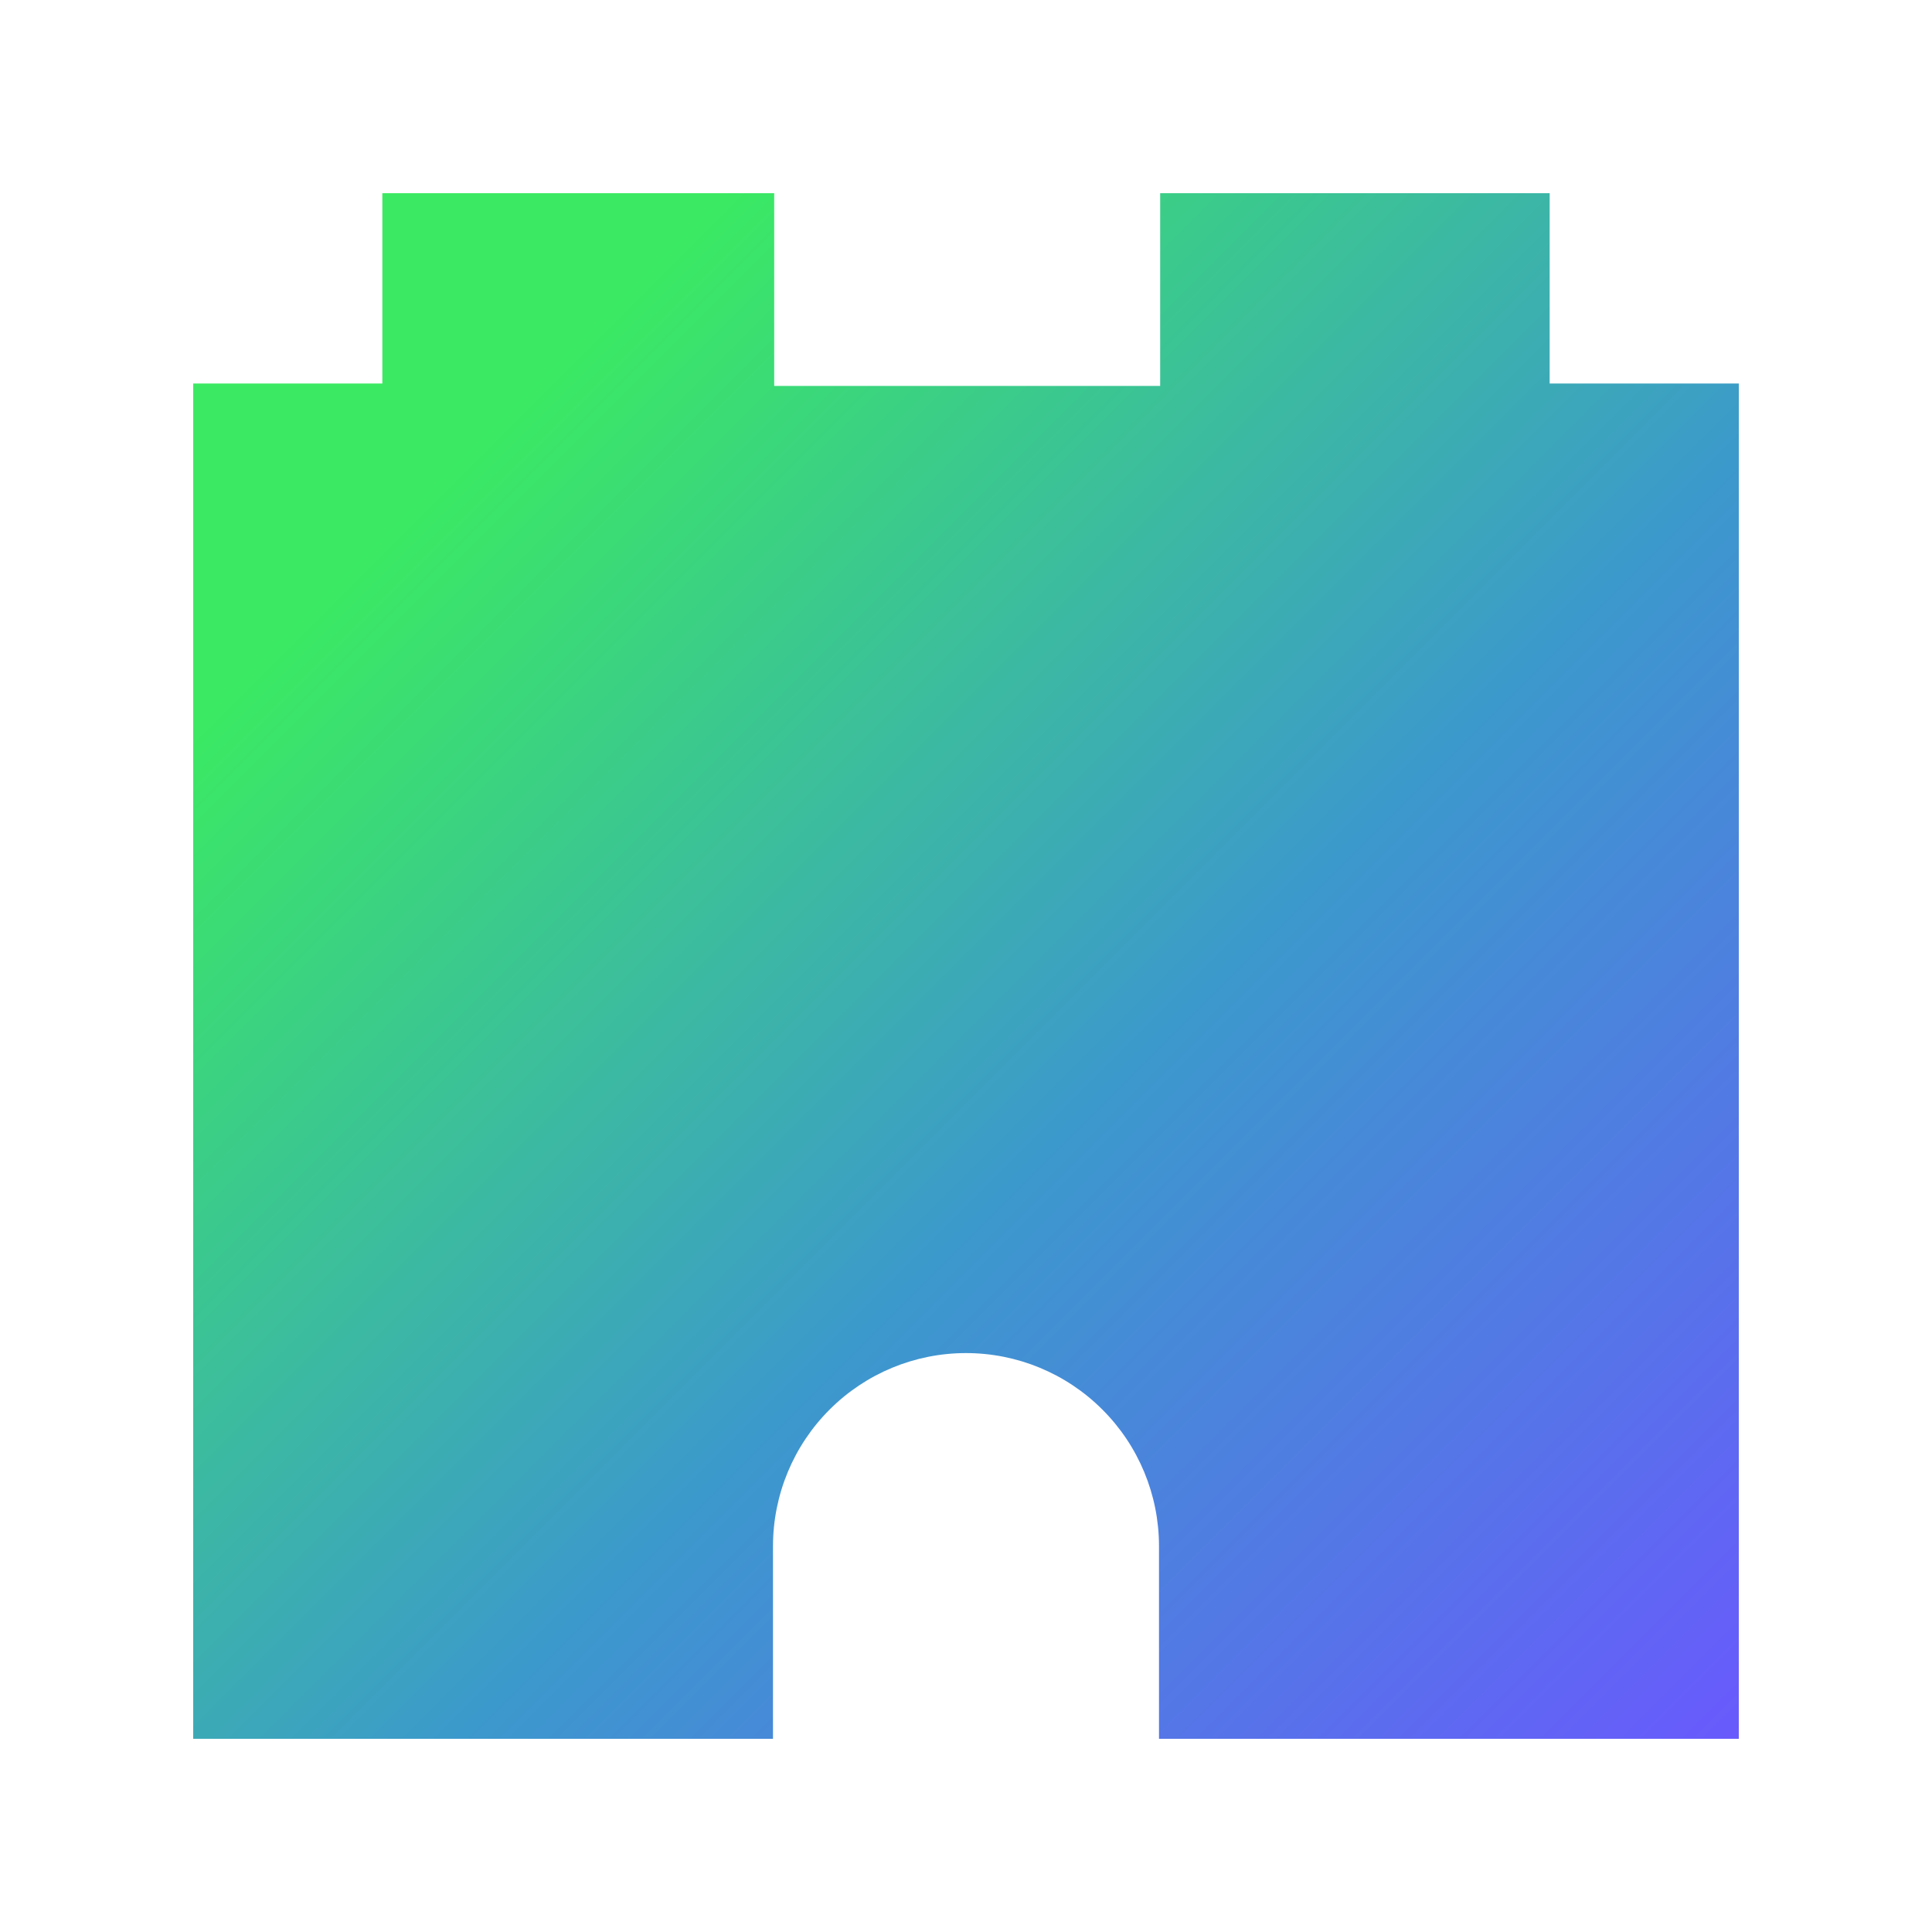
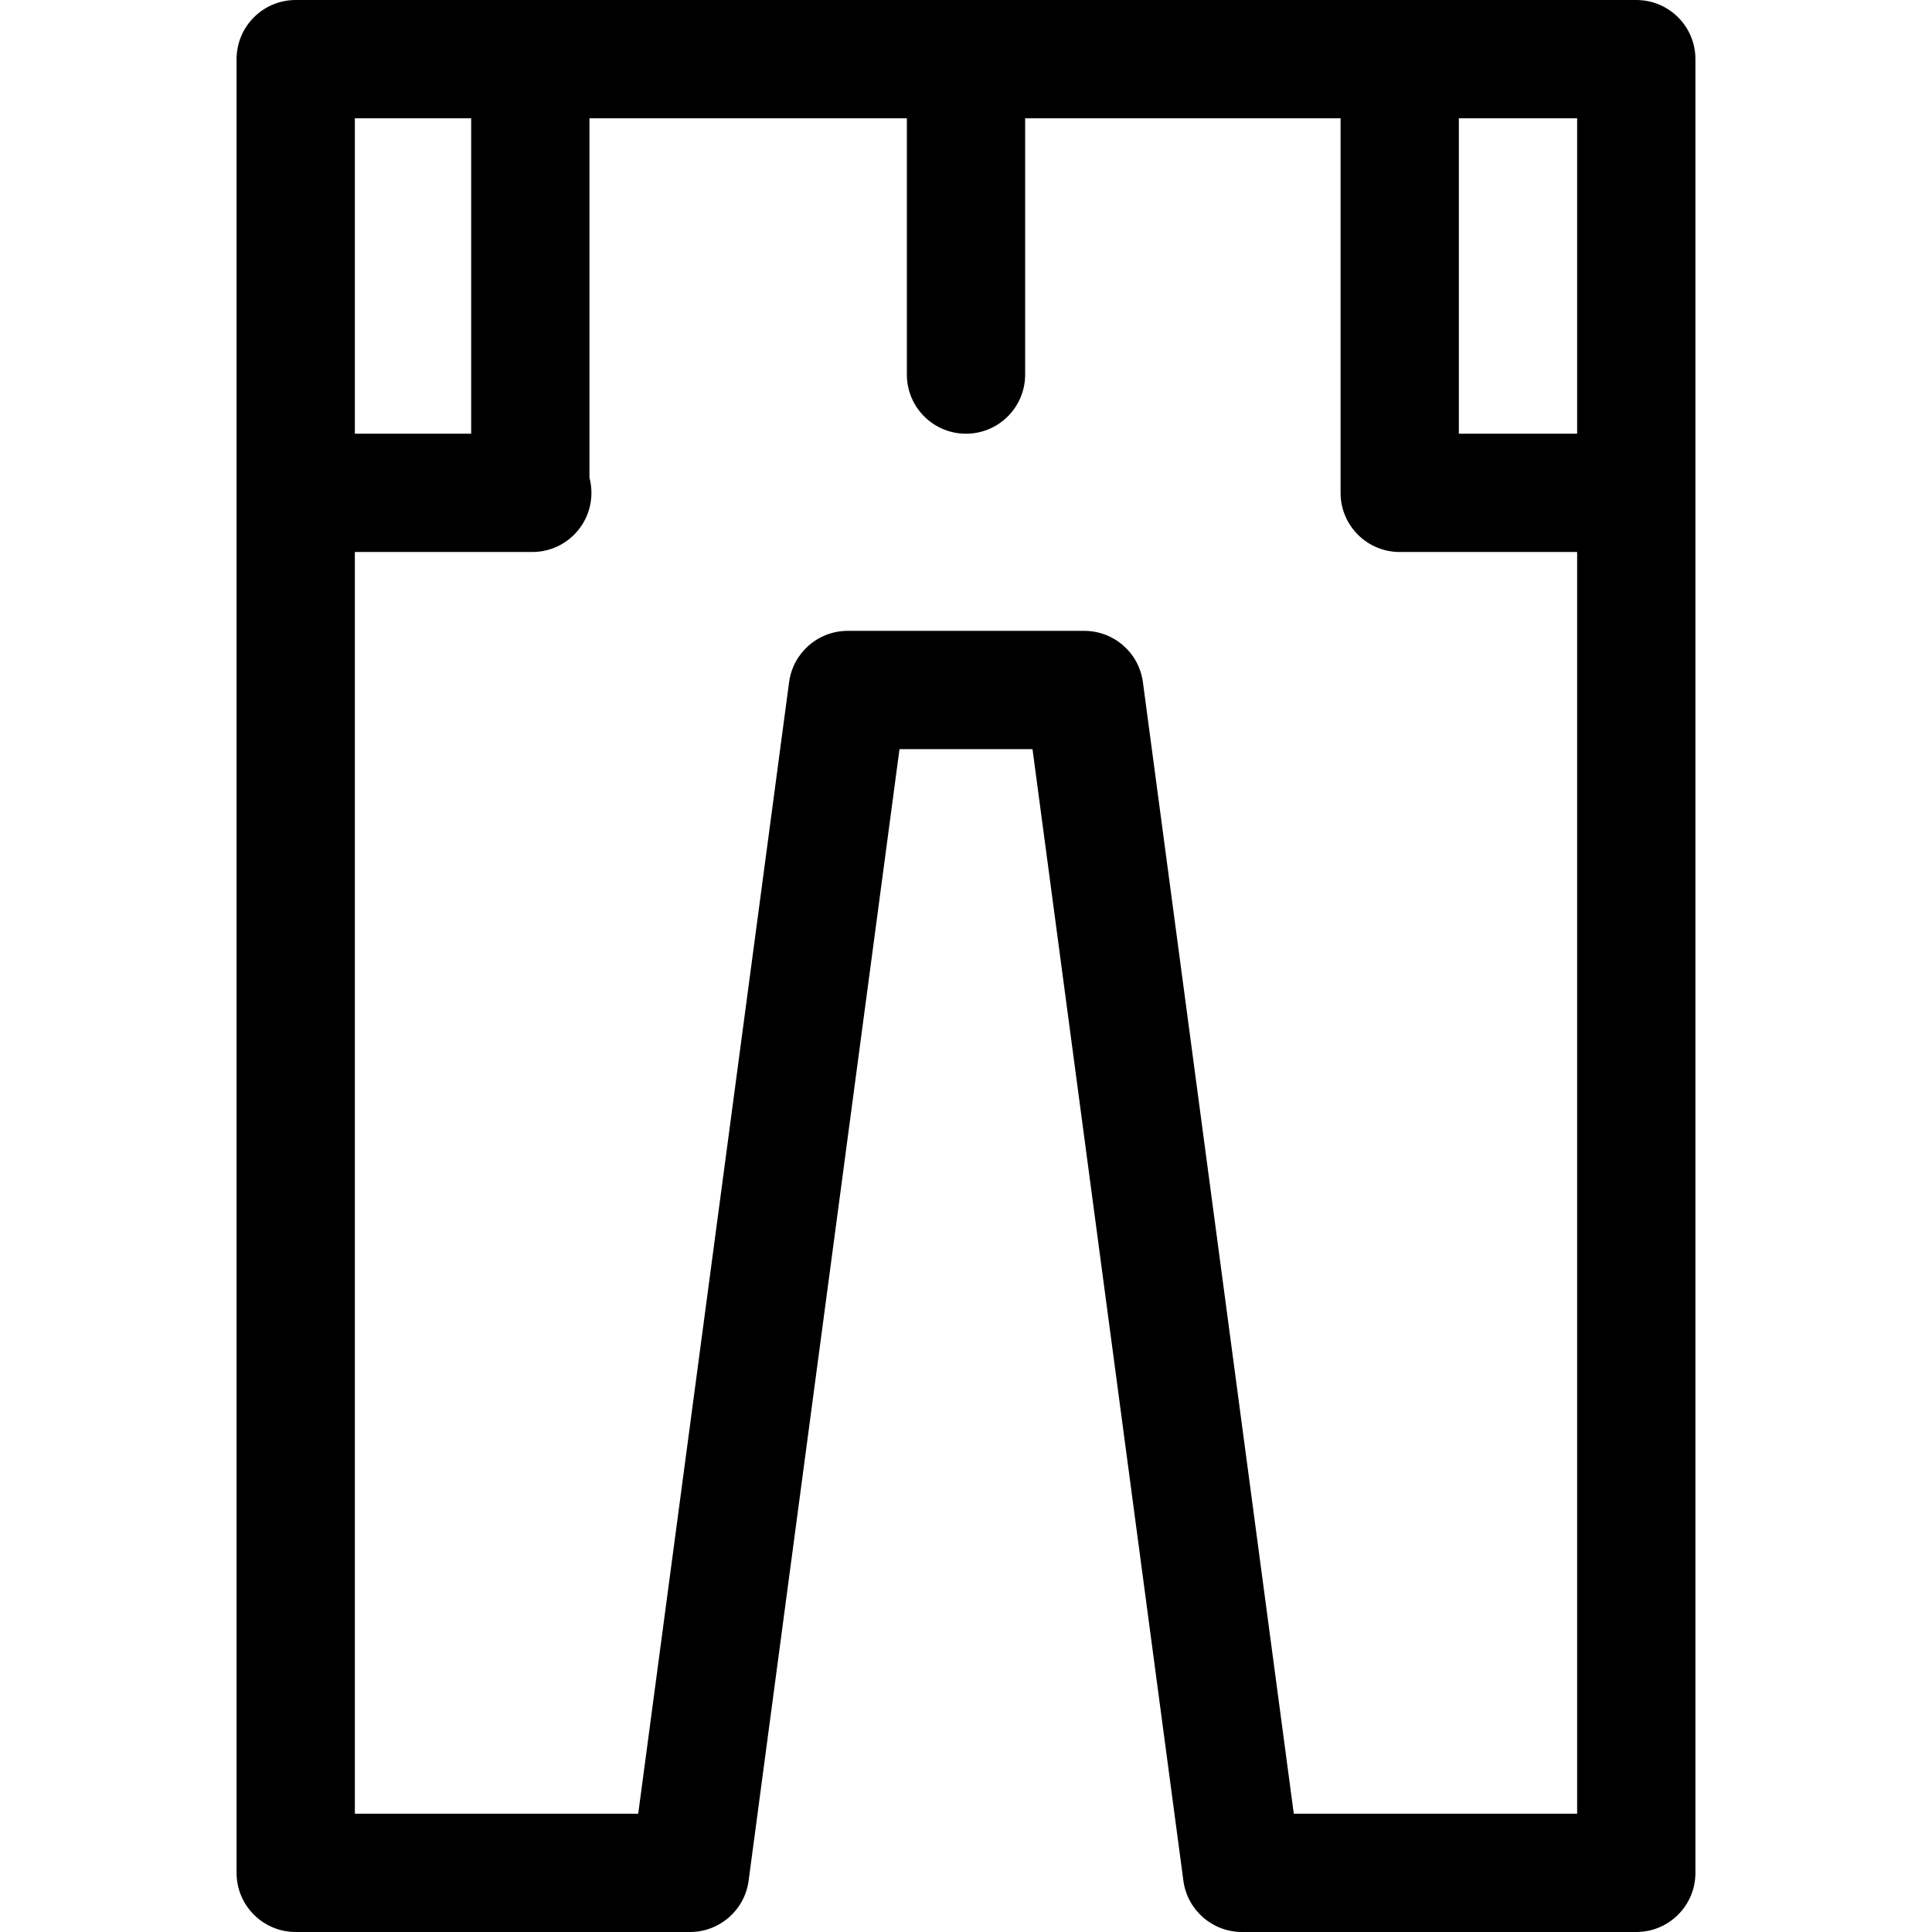
- <svg xmlns="http://www.w3.org/2000/svg" width="40" height="40" viewBox="0 0 40 40" fill="none">
-   <path d="M32.084 7.94V4H24.02V7.99H16.029V4H7.916V7.94H4V36H16.004V32.005C16.006 30.946 16.427 29.931 17.177 29.183C17.926 28.434 18.941 28.014 20 28.014C21.059 28.014 22.074 28.434 22.823 29.183C23.573 29.931 23.994 30.946 23.996 32.005V36H36V7.94H32.084Z" fill="url(#paint0_linear)" />
-   <defs>
-     <linearGradient id="paint0_linear" x1="2.942" y1="4.9" x2="37.777" y2="39.734" gradientUnits="userSpaceOnUse">
-       <stop offset="0.159" stop-color="#3BEA62" />
-       <stop offset="0.54" stop-color="#3C99CC" />
-       <stop offset="0.937" stop-color="#6B57FF" />
-     </linearGradient>
-   </defs>
+ <svg xmlns="http://www.w3.org/2000/svg" fill="#000000" height="26px" width="26px" version="1.1" id="pants" viewBox="0 0 490 490" xml:space="preserve">
+   <path id="XMLID_1319_" d="M415,0H75c-8.284,0-15,6.716-15,15v460c0,8.284,6.716,15,15,15h100c7.518,0,13.875-5.565,14.868-13.018  L228.133,190h33.734l38.265,286.982C301.125,484.435,307.482,490,315,490h100c8.284,0,15-6.716,15-15V15C430,6.716,423.284,0,415,0z   M90,30h29.5v80H90V30z M400,460h-71.867l-38.265-286.982C288.875,165.565,282.518,160,275,160h-60  c-7.518,0-13.875,5.565-14.868,13.018L161.867,460H90V140h45c8.284,0,15-6.716,15-15c0-1.333-0.174-2.625-0.5-3.855V30H230v65  c0,8.284,6.716,15,15,15s15-6.716,15-15V30h80v95c0,8.284,6.716,15,15,15h45V460z M400,110h-30V30h30V110z" />
</svg>
